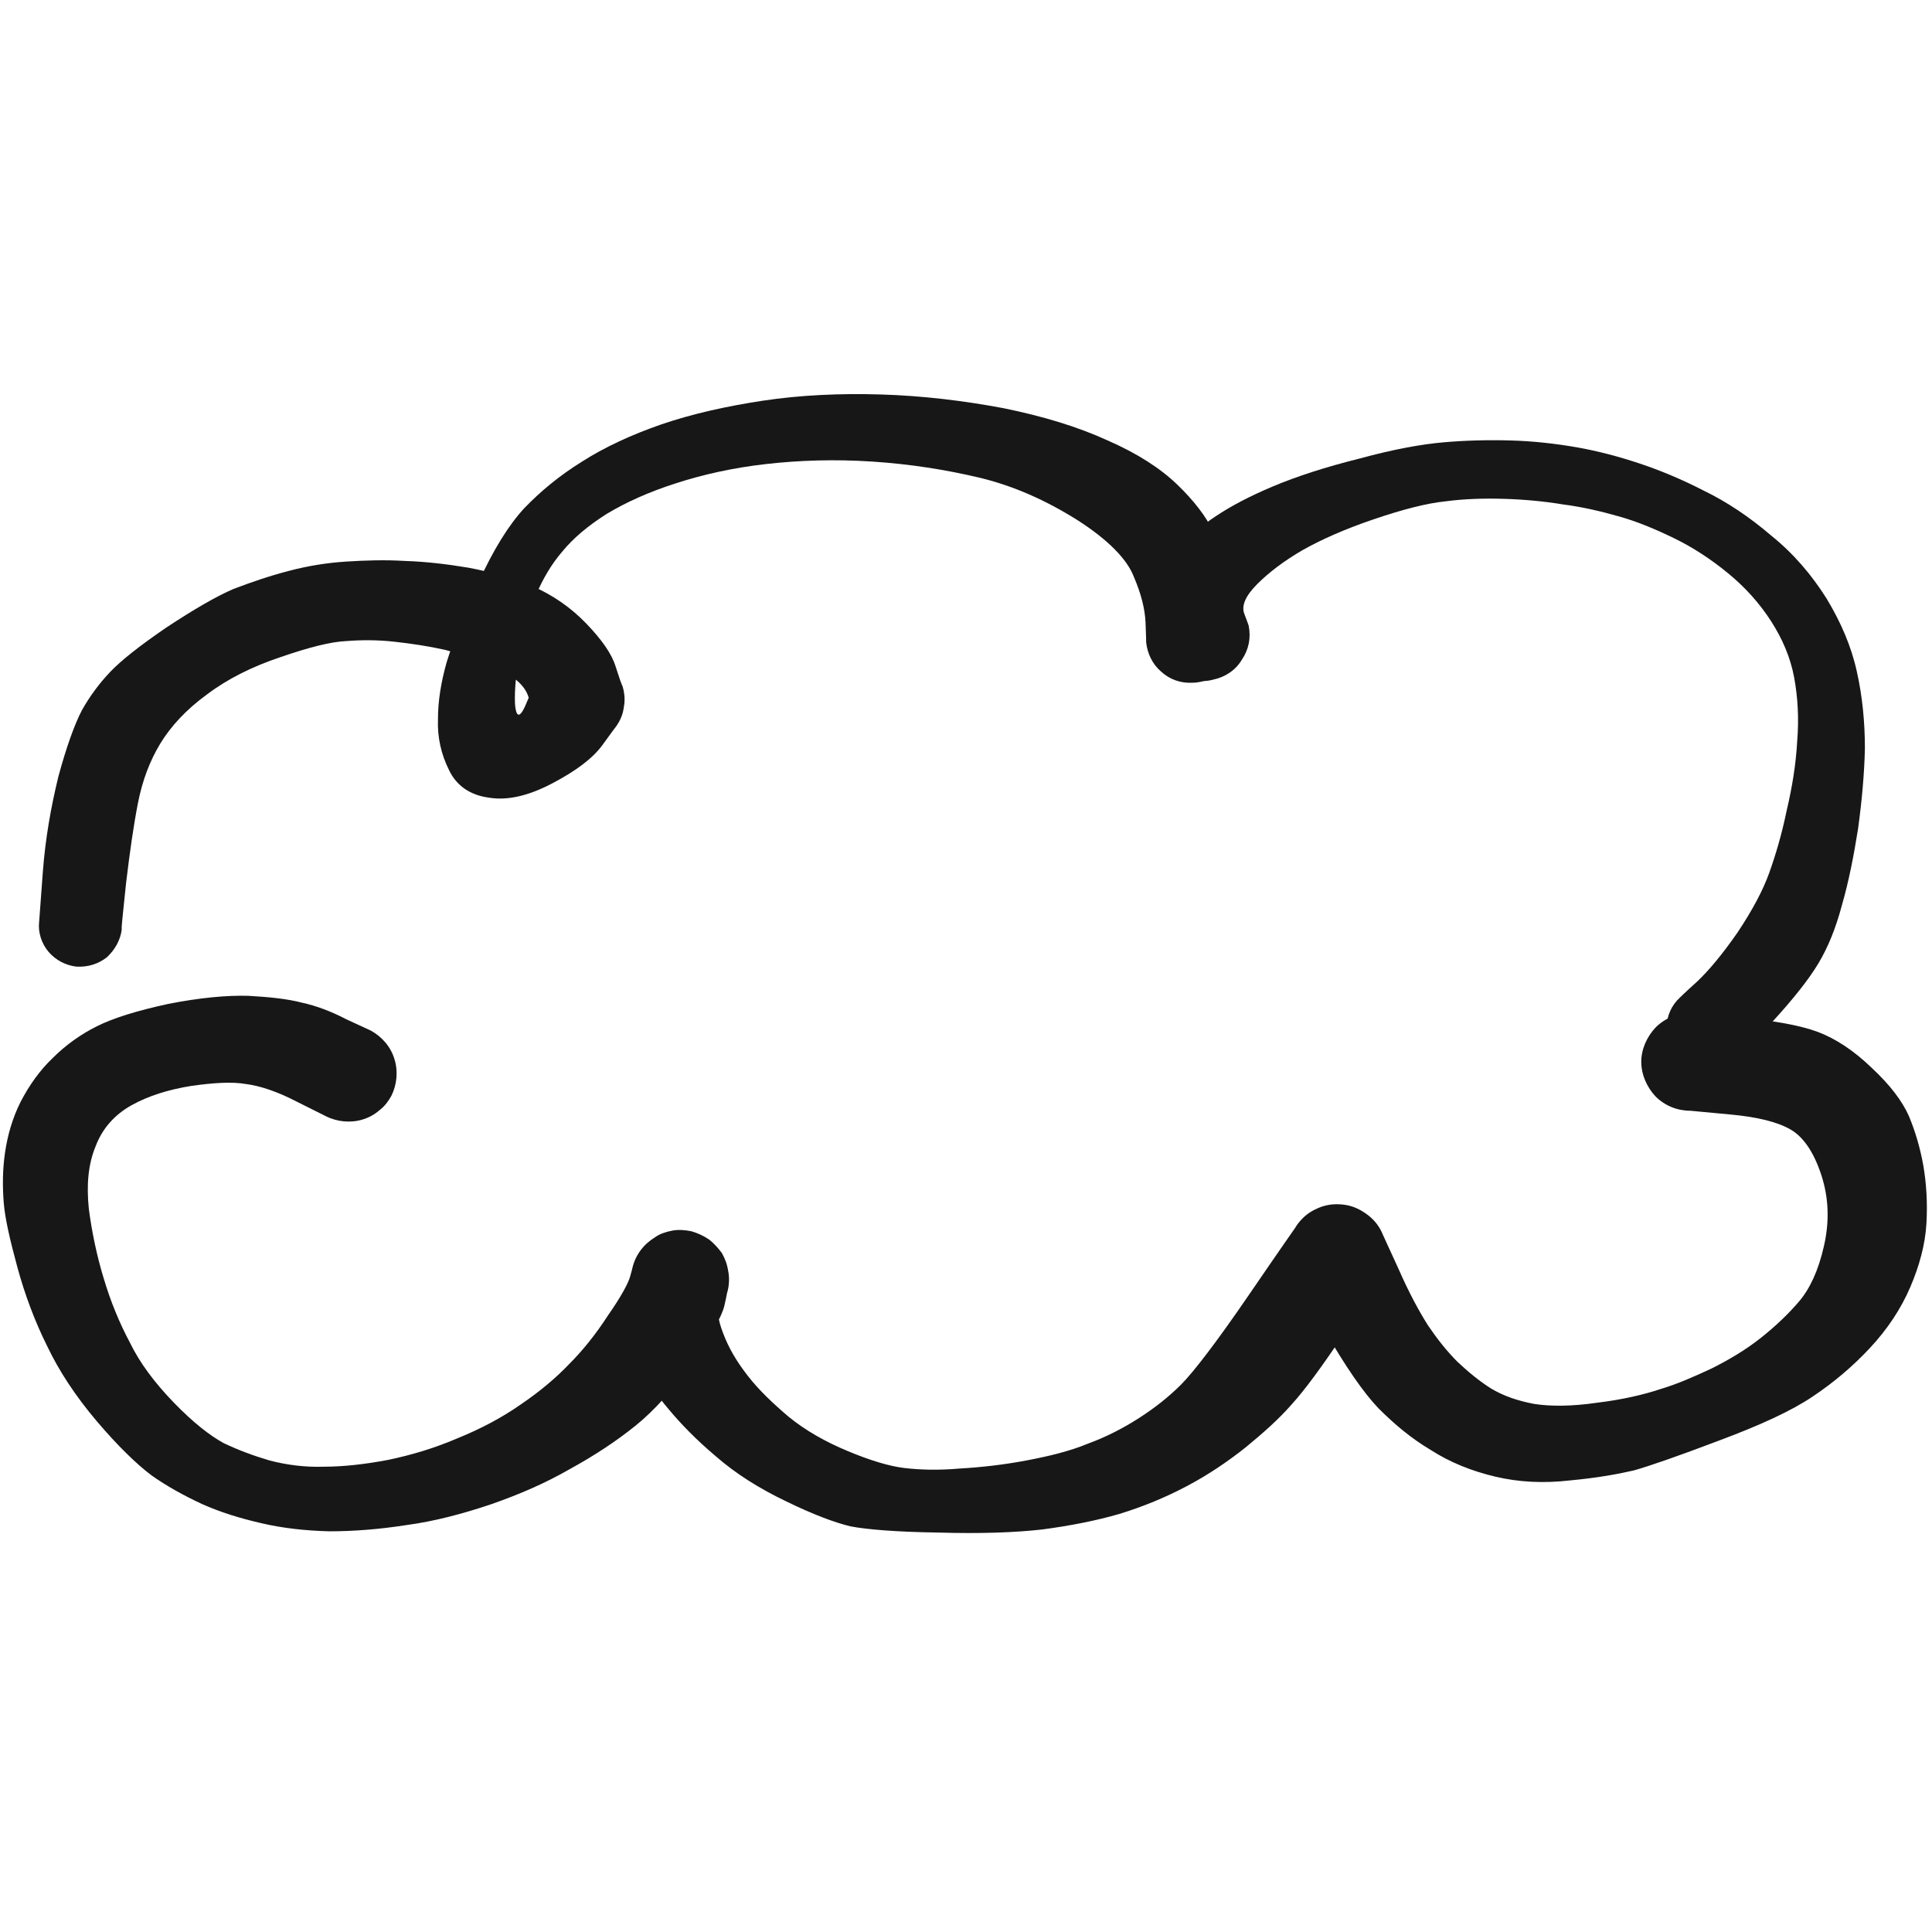
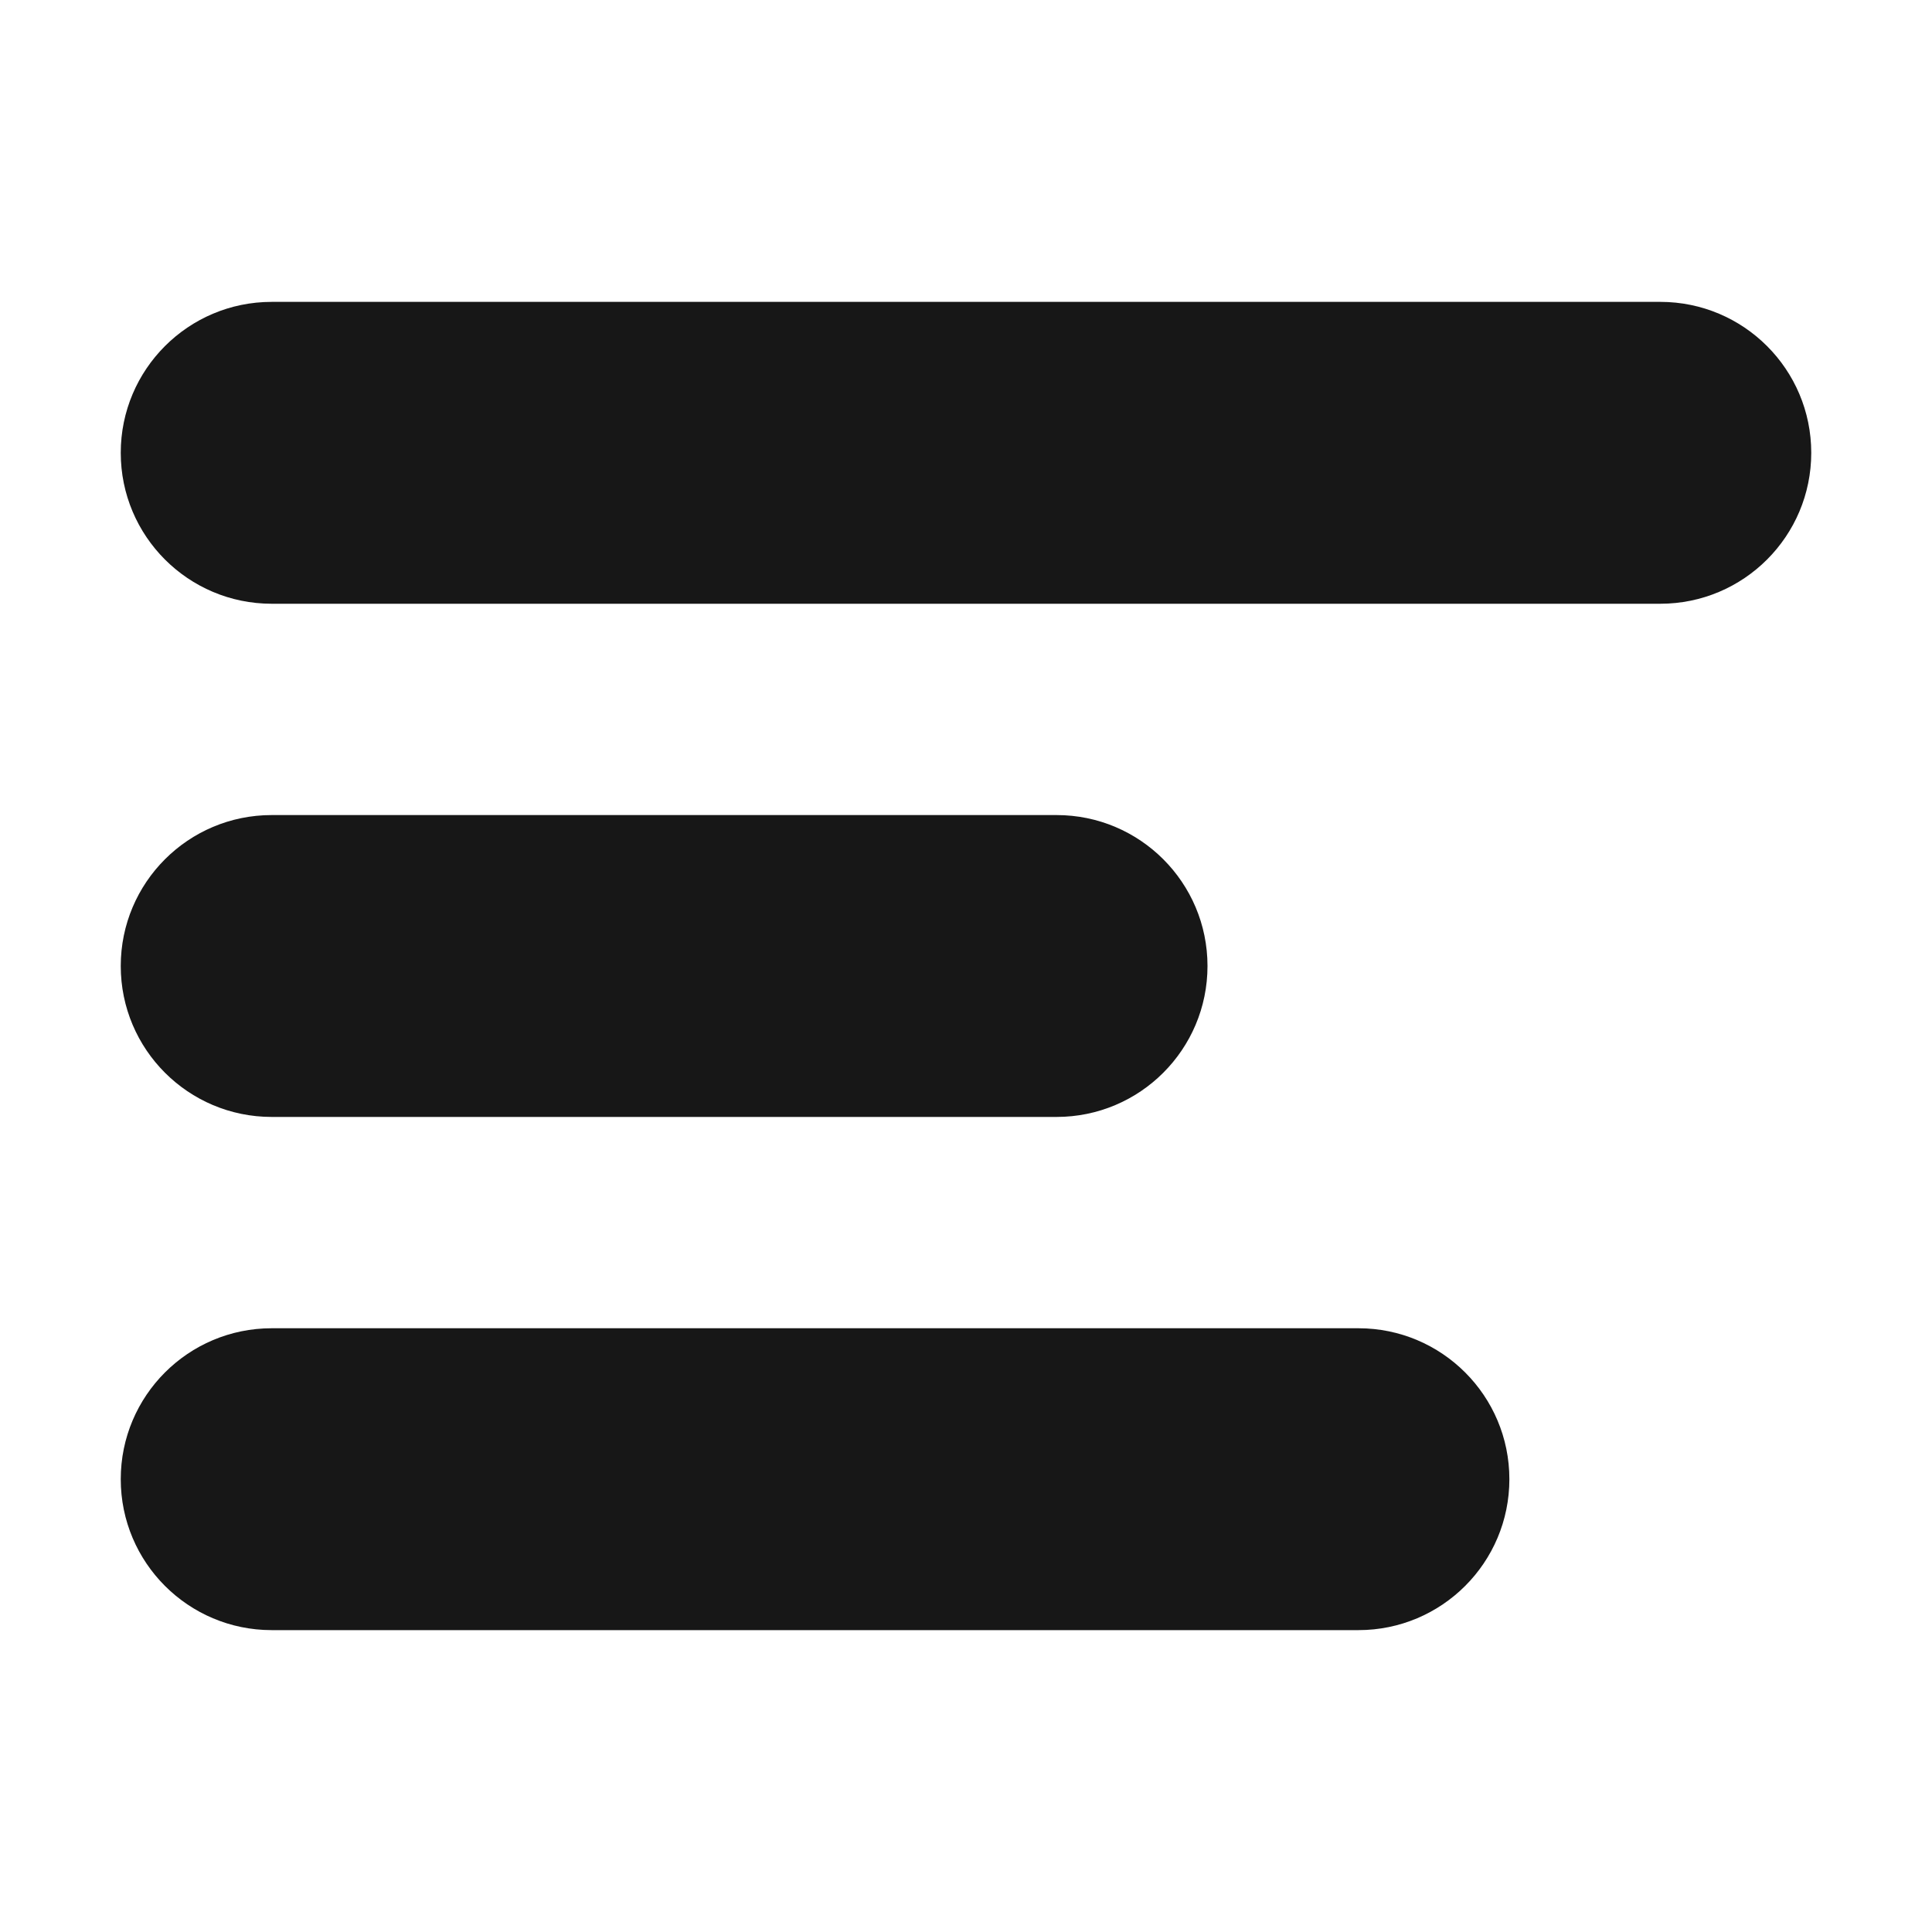
- <svg xmlns="http://www.w3.org/2000/svg" viewBox="0 -63.5 311 311">
+ <svg xmlns="http://www.w3.org/2000/svg" viewBox="0 0 64 64">
  <style>path{fill:#171717}@media (prefers-color-scheme:dark){path{fill:#fafafa}}</style>
-   <path d="M272.1 99.6C272.1 99.6 274.8 99.8 280.1 100.3C285.5 100.8 289.6 101.5 292.6 102.6C295.5 103.7 298.4 105.6 301.3 108.4C304.2 111.1 306.2 113.7 307.3 116.2C308.3 118.6 309.1 121.3 309.6 124.1C310.1 127 310.3 130.2 310.1 133.5C309.9 136.8 309 140.2 307.5 143.7C306 147.2 303.8 150.5 301 153.5C298.2 156.5 295.1 159.1 291.8 161.3C288.4 163.6 283.4 165.9 276.7 168.4C270.1 170.9 265.5 172.5 263 173.2C260.4 173.8 257.1 174.4 252.8 174.8C248.5 175.3 244.5 175.1 240.7 174.2C236.9 173.3 233.4 171.9 230.3 169.9C227.1 168 224.4 165.7 221.9 163.2C219.5 160.7 216.6 156.5 213.2 150.6C209.8 144.8 208.1 141.9 208.1 141.9C207.1 140 207 137.8 207.7 135.8C208.4 133.8 209.8 132.1 211.7 131.2C213.6 130.2 215.8 130.1 217.8 130.8C219.8 131.5 221.5 132.9 222.4 134.8C222.4 134.8 223.3 136.8 225.1 140.7C226.8 144.6 228.5 147.7 229.9 149.9C231.4 152.1 232.9 154 234.6 155.7C236.3 157.3 238.1 158.8 240 160C242 161.2 244.3 162 247 162.5C249.6 162.9 253 162.9 257.1 162.3C261.2 161.8 264.6 161 267.3 160.1C270 159.3 272.7 158.1 275.5 156.8C278.3 155.4 281 153.8 283.4 151.9C285.8 150 287.9 148 289.6 146C291.3 144 292.7 141.1 293.6 137.1C294.5 133.2 294.4 129.4 293.2 125.7C292 122 290.3 119.5 288.2 118.3C286.1 117.1 282.9 116.3 278.5 115.9C274.2 115.5 272.1 115.3 272.1 115.3C270 115.3 268 114.5 266.5 113C265.1 111.5 264.2 109.5 264.2 107.4C264.2 105.4 265.1 103.4 266.5 101.9C268 100.4 270 99.6 272.1 99.6ZM221.7 143C221.7 143 219.9 145.7 216.4 151.1C212.8 156.5 210 160.3 207.9 162.6C205.8 165 203.3 167.2 200.5 169.5C197.6 171.8 194.5 173.9 191.1 175.7C187.7 177.5 184.1 179 180.2 180.2C176.4 181.3 172.3 182.1 167.8 182.7C163.4 183.2 157.8 183.4 151 183.2C144.2 183.1 139.5 182.7 136.9 182.2C134.4 181.6 130.9 180.3 126.6 178.2C122.2 176.1 118.4 173.7 115.2 170.9C112 168.2 109.5 165.6 107.6 163.3C105.6 161 104.1 158.5 102.9 155.9C101.7 153.4 101.3 150 101.7 145.8C102 141.6 102.2 139.5 102.2 139.5C103 137.5 104.5 136 106.4 135.2C108.3 134.3 110.5 134.3 112.4 135.1C114.3 135.9 115.9 137.4 116.7 139.3C117.5 141.2 117.6 143.4 116.8 145.3C116.8 145.3 116.5 145.7 115.9 146.5C115.4 147.3 115.5 148.8 116.4 151.1C117.3 153.5 118.6 155.7 120.4 158C122.1 160.2 124.4 162.4 127 164.6C129.7 166.8 132.9 168.6 136.5 170.1C140.1 171.6 143.1 172.5 145.5 172.8C148 173.1 151 173.2 154.4 172.9C157.9 172.7 161.5 172.3 165.2 171.6C168.9 170.9 172.2 170.1 175.1 168.9C178.1 167.8 180.8 166.4 183.3 164.8C185.8 163.2 188.1 161.4 190.1 159.4C192.1 157.4 195.8 152.6 201 145C206.2 137.4 208.8 133.7 208.8 133.7C210 131.9 211.9 130.8 214 130.5C216.1 130.1 218.2 130.6 219.9 131.9C221.7 133.1 222.8 135 223.1 137.1C223.5 139.2 223 141.3 221.7 143ZM117.1 144.2C117.1 144.2 117 145 116.6 146.7C116.2 148.4 114.5 151.4 111.5 155.8C108.4 160.1 105.4 163.5 102.3 166C99.2 168.5 95.7 170.8 91.7 173C87.7 175.3 83.5 177.1 78.9 178.7C74.4 180.2 69.9 181.4 65.4 182C60.9 182.7 56.8 183 53 183C49.2 182.9 45.5 182.5 42.1 181.7C38.6 180.9 35.4 179.9 32.5 178.6C29.5 177.2 26.8 175.7 24.4 174C22 172.2 19 169.3 15.6 165.3C12.2 161.3 9.5 157.2 7.6 153.2C5.6 149.2 4 144.9 2.8 140.5C1.6 136.1 .8 132.6 .6 130.1C.4 127.5 .4 124.9 .8 122.1C1.2 119.3 2 116.5 3.3 113.9C4.7 111.2 6.4 108.8 8.5 106.8C10.6 104.7 13 103 15.6 101.7C18.2 100.4 22 99.2 27.1 98.1C32.2 97.1 36.5 96.7 40 96.8C43.5 97 46.3 97.3 48.6 97.9C50.9 98.4 53.3 99.3 55.8 100.6C58.4 101.8 59.7 102.4 59.7 102.4C61.5 103.4 62.9 105 63.5 107C64.1 108.9 63.9 111.1 63 112.9C62.5 113.8 61.9 114.6 61.1 115.2C60.3 115.9 59.4 116.4 58.4 116.7C56.5 117.3 54.3 117.1 52.5 116.2C52.5 116.2 50.9 115.4 47.7 113.8C44.6 112.2 41.9 111.3 39.6 111C37.3 110.6 34.4 110.8 30.8 111.3C27.1 111.9 23.9 112.9 21.2 114.4C18.5 115.9 16.5 118.1 15.4 121C14.2 123.9 13.9 127.2 14.3 131.1C14.8 134.9 15.6 138.7 16.7 142.3C17.8 146 19.2 149.4 20.9 152.6C22.5 155.9 24.9 159.1 28 162.3C31.1 165.5 33.8 167.6 36 168.8C38.3 169.9 40.7 170.8 43.4 171.6C46.1 172.3 49 172.7 52.1 172.6C55.3 172.6 58.8 172.2 62.5 171.5C66.3 170.7 70 169.6 73.7 168C77.4 166.5 80.8 164.7 83.8 162.6C86.9 160.5 89.5 158.3 91.6 156.1C93.8 153.9 95.9 151.3 97.9 148.2C100 145.2 101.1 143.1 101.4 142.1C101.7 141.1 101.8 140.6 101.8 140.6C102.3 138.5 103.6 136.8 105.4 135.7C106.2 135.1 107.2 134.8 108.2 134.6C109.2 134.4 110.3 134.5 111.3 134.7C112.3 135 113.2 135.4 114.1 136C114.9 136.6 115.6 137.4 116.2 138.2C116.7 139.1 117.1 140.1 117.2 141.1C117.4 142.1 117.4 143.2 117.1 144.2Z" />
-   <path d="M270.4 97.1C270.4 97.1 271.3 96.2 273.2 94.5C275 92.8 277.2 90.2 279.7 86.6C282.1 83 283.8 79.8 284.8 77C285.8 74.2 286.8 70.9 287.6 67C288.5 63.2 289.1 59.5 289.3 55.8C289.6 52.2 289.4 48.7 288.8 45.5C288.2 42.3 286.9 39.3 285.1 36.5C283.3 33.7 281 31.1 278.2 28.8C275.4 26.5 272.5 24.6 269.4 23.1C266.3 21.6 263.4 20.4 260.5 19.6C257.7 18.8 254.7 18.1 251.6 17.7C248.6 17.2 245.4 16.9 242.1 16.8C238.9 16.7 235.7 16.8 232.7 17.2C229.7 17.5 225.8 18.5 221.1 20.1C216.4 21.7 212.6 23.4 209.6 25.1C206.7 26.8 204.3 28.6 202.4 30.5C200.5 32.4 199.8 34 200.3 35.3C200.8 36.6 201 37.2 201 37.2C201.4 39.2 201 41.1 199.9 42.7C198.9 44.4 197.2 45.5 195.3 45.9C193.5 46.4 191.5 46.1 189.8 45C188.2 44 186.9 42.4 186.5 40.6C186.5 40.6 186.5 38.5 186.6 34.5C186.6 30.4 187.6 27.3 189.4 25.1C191.3 23 193.4 21.1 195.7 19.6C198.1 18 201.1 16.4 204.9 14.8C208.7 13.2 213.3 11.7 218.9 10.3C224.4 8.8 228.9 8 232.4 7.7C235.8 7.4 239.4 7.3 243.1 7.4C246.8 7.5 250.3 7.9 253.8 8.5C257.2 9.1 260.6 10 263.9 11.1C267.2 12.2 270.6 13.6 274.3 15.5C278 17.3 281.6 19.7 285.1 22.7C288.7 25.6 291.6 29 294 32.8C296.3 36.6 298 40.5 298.9 44.6C299.8 48.6 300.2 52.8 300.2 57C300.1 61.2 299.7 65.5 299.1 69.9C298.4 74.3 297.6 78.4 296.5 82.2C295.5 86 294.2 89.1 292.7 91.6C291.2 94.1 288.7 97.3 285.1 101.2C281.4 105.1 279.6 107 279.6 107C278.3 108.2 276.5 108.8 274.8 108.7C273 108.6 271.3 107.9 270.1 106.6C268.9 105.3 268.2 103.5 268.3 101.8C268.3 100 269.1 98.3 270.4 97.1Z" />
-   <path d="M184.5 39.9C184.5 39.9 184.5 38.8 184.4 36.7C184.3 34.5 183.7 32.1 182.5 29.3C181.4 26.5 178.4 23.4 173.4 20.2C168.3 17 163.1 14.7 157.7 13.4C152.2 12.1 146.5 11.2 140.4 10.8C134.3 10.4 128.6 10.6 123.3 11.2C118 11.8 113.1 12.9 108.8 14.3C104.4 15.7 100.7 17.4 97.7 19.2C94.7 21.1 92.3 23.1 90.5 25.3C88.7 27.4 87.4 29.7 86.4 32C85.5 34.3 84.6 37.3 83.8 40.8C83.1 44.4 82.8 47.4 82.9 49.8C83.1 52.3 83.8 52.1 84.9 49.3C86.1 46.6 86.6 45.2 86.7 45.2C87.2 44.3 87.9 43.6 88.7 43C89.5 42.5 90.4 42.1 91.3 41.8C92.3 41.6 93.3 41.6 94.3 41.8C95.2 41.9 96.2 42.3 97 42.8C97.8 43.3 98.6 44 99.1 44.8C99.7 45.6 100.1 46.5 100.3 47.5C100.6 48.4 100.6 49.4 100.4 50.4C100.3 51.4 99.9 52.3 99.4 53.1C99.4 53.1 98.6 54.2 97 56.4C95.4 58.6 92.7 60.6 88.9 62.6C85.1 64.6 81.7 65.4 78.7 64.9C75.7 64.5 73.5 63 72.3 60.5C71 57.9 70.4 55.2 70.5 52.3C70.5 49.3 71 46.3 71.9 43.1C72.9 39.9 74.5 35.6 77 30.3C79.4 25 81.9 21 84.4 18.3C87 15.6 90 13.1 93.7 10.8C97.3 8.5 101.6 6.5 106.5 4.8C111.5 3.1 116.9 1.9 122.8 1C128.8 .1 135.1-.2 141.8 0C148.5 .2 155.1 1 161.5 2.2C167.9 3.5 173.5 5.2 178.3 7.4C183.1 9.5 186.8 11.9 189.5 14.5C192.2 17.1 194.2 19.7 195.3 22.1C196.4 24.5 197.3 28 197.8 32.5C198.4 37 198.7 39.2 198.7 39.3C198.7 41.1 198 42.9 196.8 44.2C195.5 45.6 193.8 46.4 191.9 46.4C190.1 46.5 188.3 45.9 186.9 44.6C185.5 43.4 184.7 41.7 184.5 39.9ZM85.9 51.4C85.9 51.4 85.6 50.5 85.1 48.8C84.6 47 82.9 45.4 80 44.1C77.1 42.8 74.3 41.8 71.6 41.1C68.9 40.5 66.2 40.1 63.5 39.8C60.8 39.5 58.2 39.5 55.7 39.7C53.3 39.8 49.7 40.7 45.1 42.3C40.6 43.8 36.6 45.8 33.3 48.3C30 50.7 27.5 53.4 25.8 56.2C24.1 59 22.9 62.2 22.2 65.8C21.5 69.4 20.9 73.6 20.3 78.6C19.8 83.5 19.5 86 19.6 86.1C19.4 87.8 18.5 89.4 17.2 90.6C15.8 91.7 14.1 92.2 12.3 92.1C10.6 91.9 9 91.1 7.8 89.7C6.7 88.4 6.1 86.6 6.3 84.9C6.3 84.9 6.5 82.2 6.9 76.8C7.3 71.5 8.2 66.4 9.4 61.5C10.7 56.7 12 53.1 13.2 50.8C14.5 48.5 16 46.5 17.7 44.7C19.4 42.9 22.4 40.5 26.8 37.5C31.2 34.6 34.8 32.5 37.6 31.3C40.5 30.2 43.4 29.2 46.5 28.4C49.5 27.6 52.6 27.1 55.7 26.9C58.8 26.7 62 26.6 65.2 26.8C68.5 26.9 71.9 27.3 75.5 27.9C79.1 28.6 82.5 29.5 85.8 30.9C89 32.3 91.9 34.3 94.4 36.9C96.9 39.5 98.5 41.8 99.1 43.8C99.8 45.9 100.1 46.9 100.2 46.9C100.5 47.9 100.6 48.8 100.5 49.8C100.4 50.8 100.1 51.8 99.7 52.6C99.2 53.5 98.6 54.3 97.8 54.9C97.1 55.5 96.2 56 95.3 56.3C94.3 56.6 93.3 56.7 92.4 56.6C91.4 56.5 90.4 56.3 89.5 55.8C87.8 54.9 86.5 53.3 85.9 51.4Z" />
+   <path d="M9 10h46a5 5 0 0 1 0 10H9a5 5 0 0 1 0-10Z" />
+   <path d="M9 27h26a5 5 0 0 1 0 10H9a5 5 0 0 1 0-10Z" />
+   <path d="M9 44h36a5 5 0 0 1 0 10H9a5 5 0 0 1 0-10Z" />
</svg>
